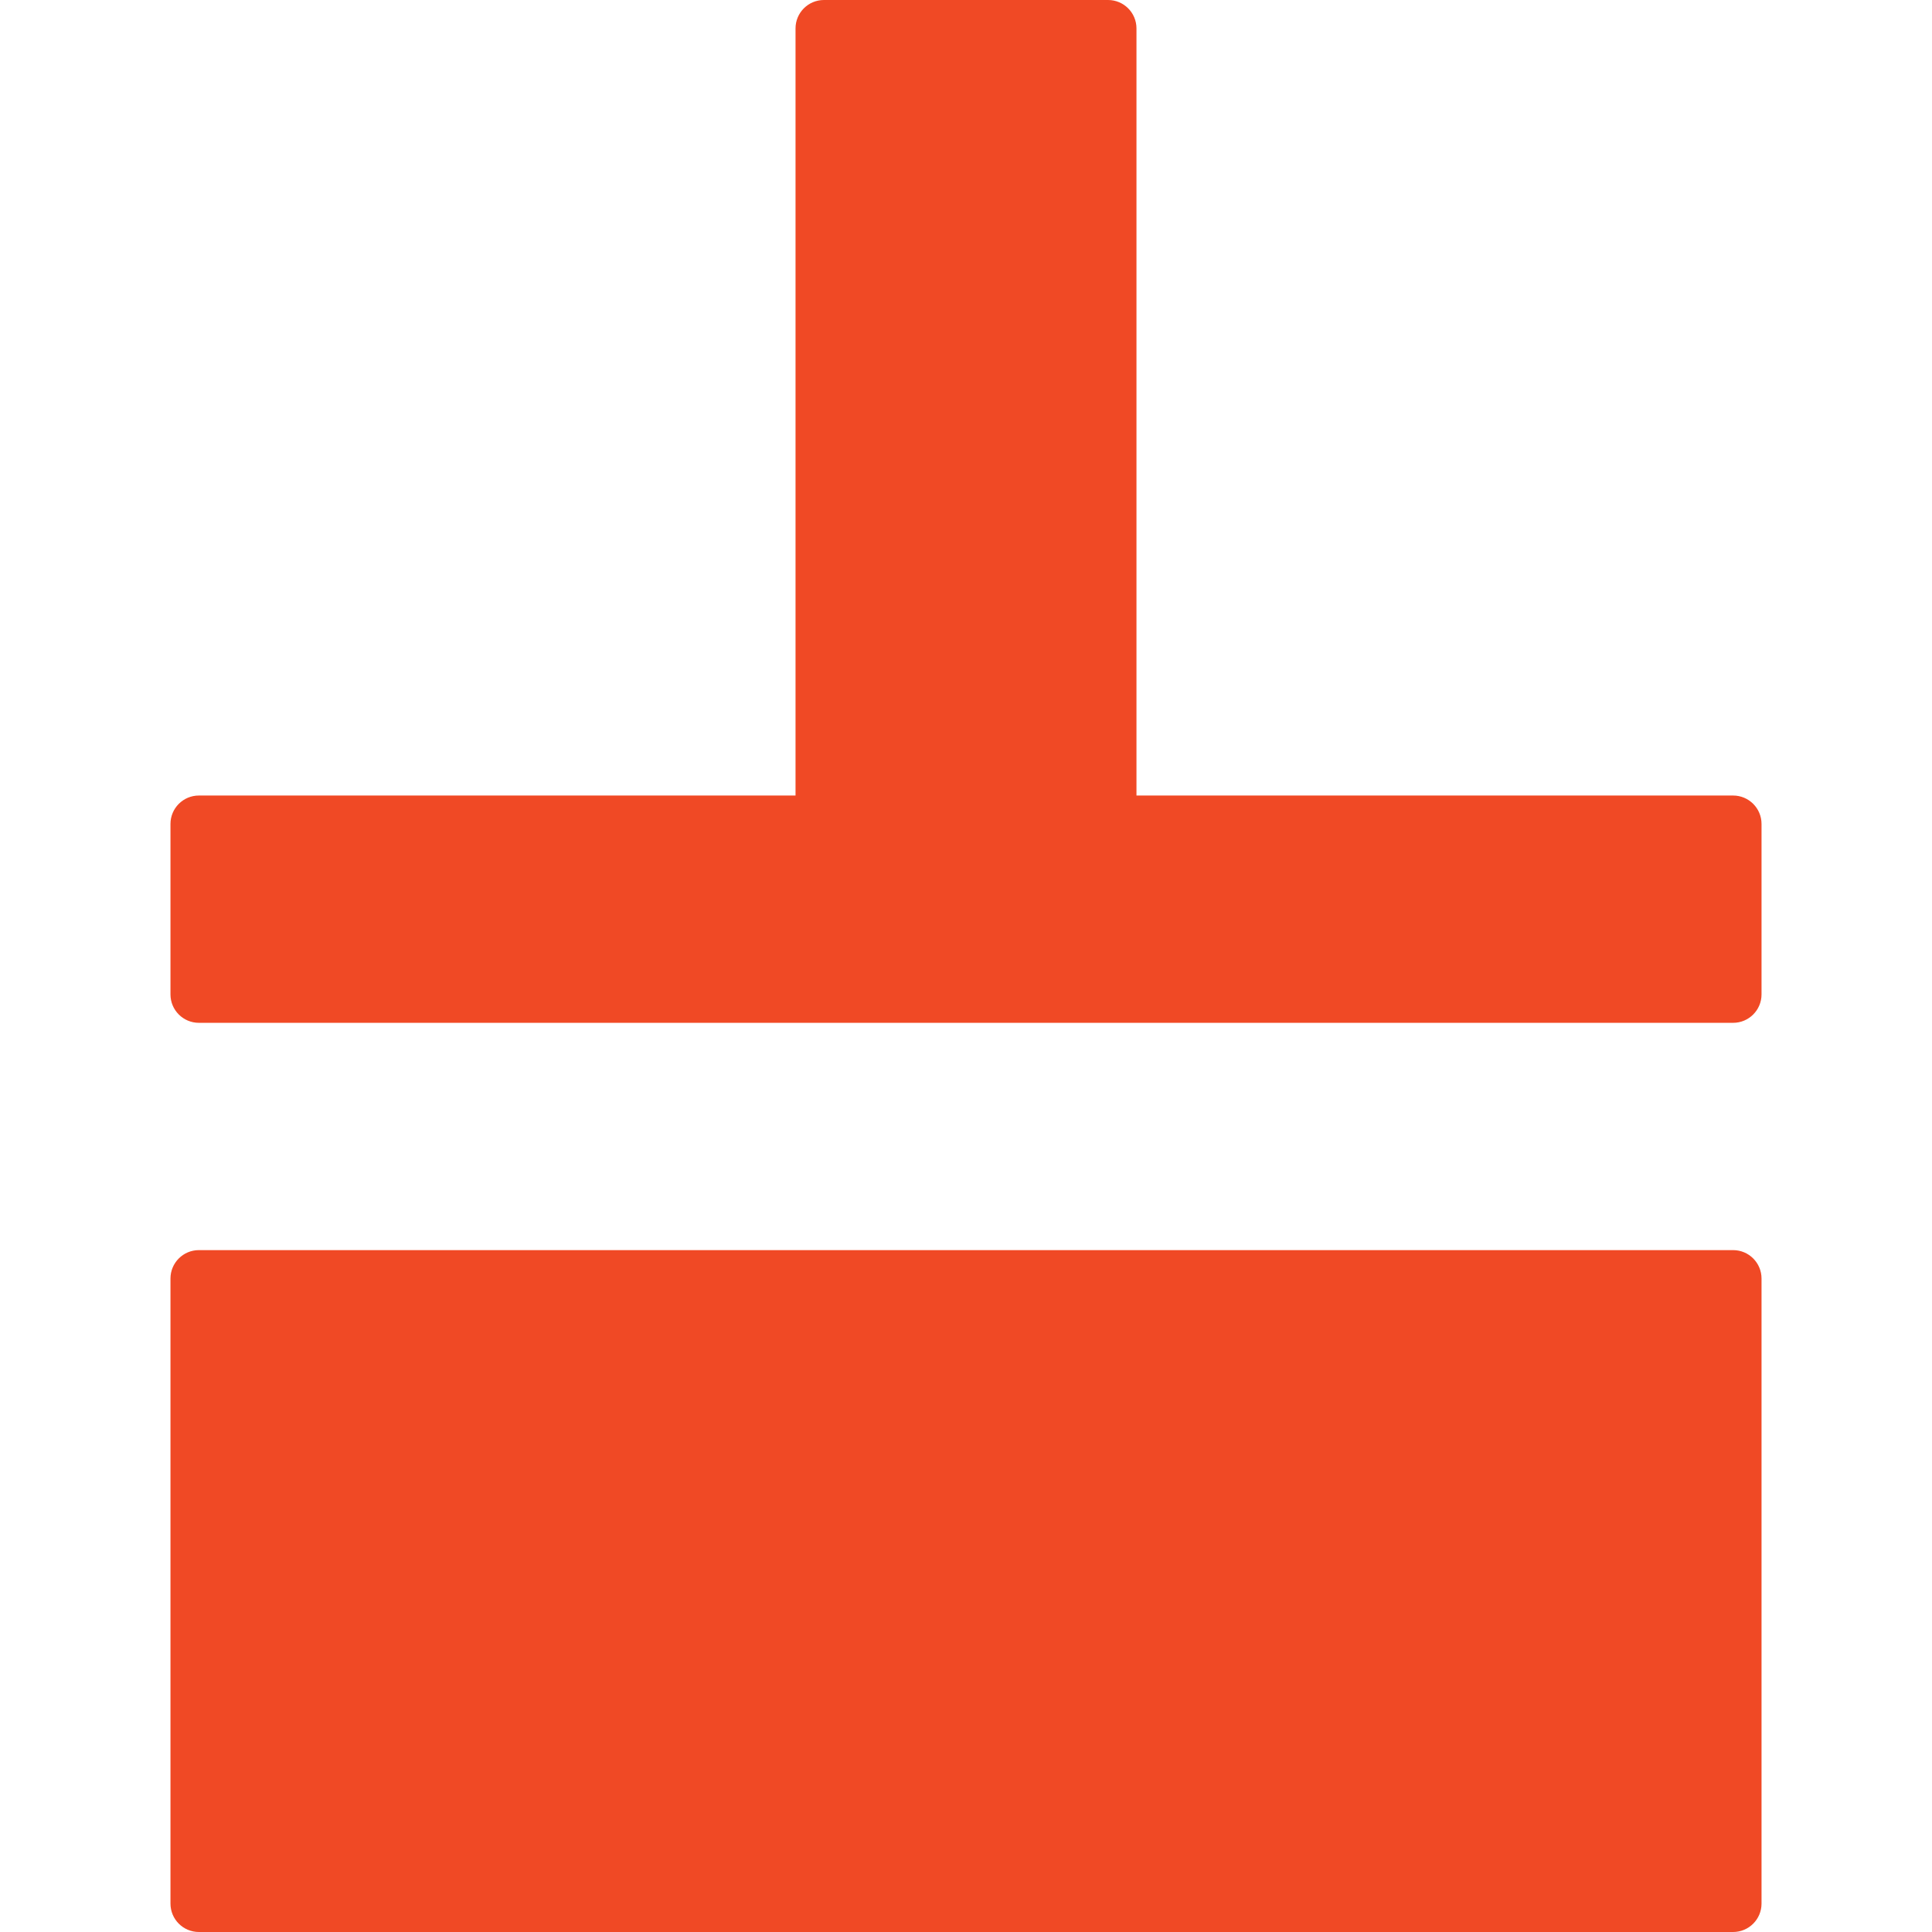
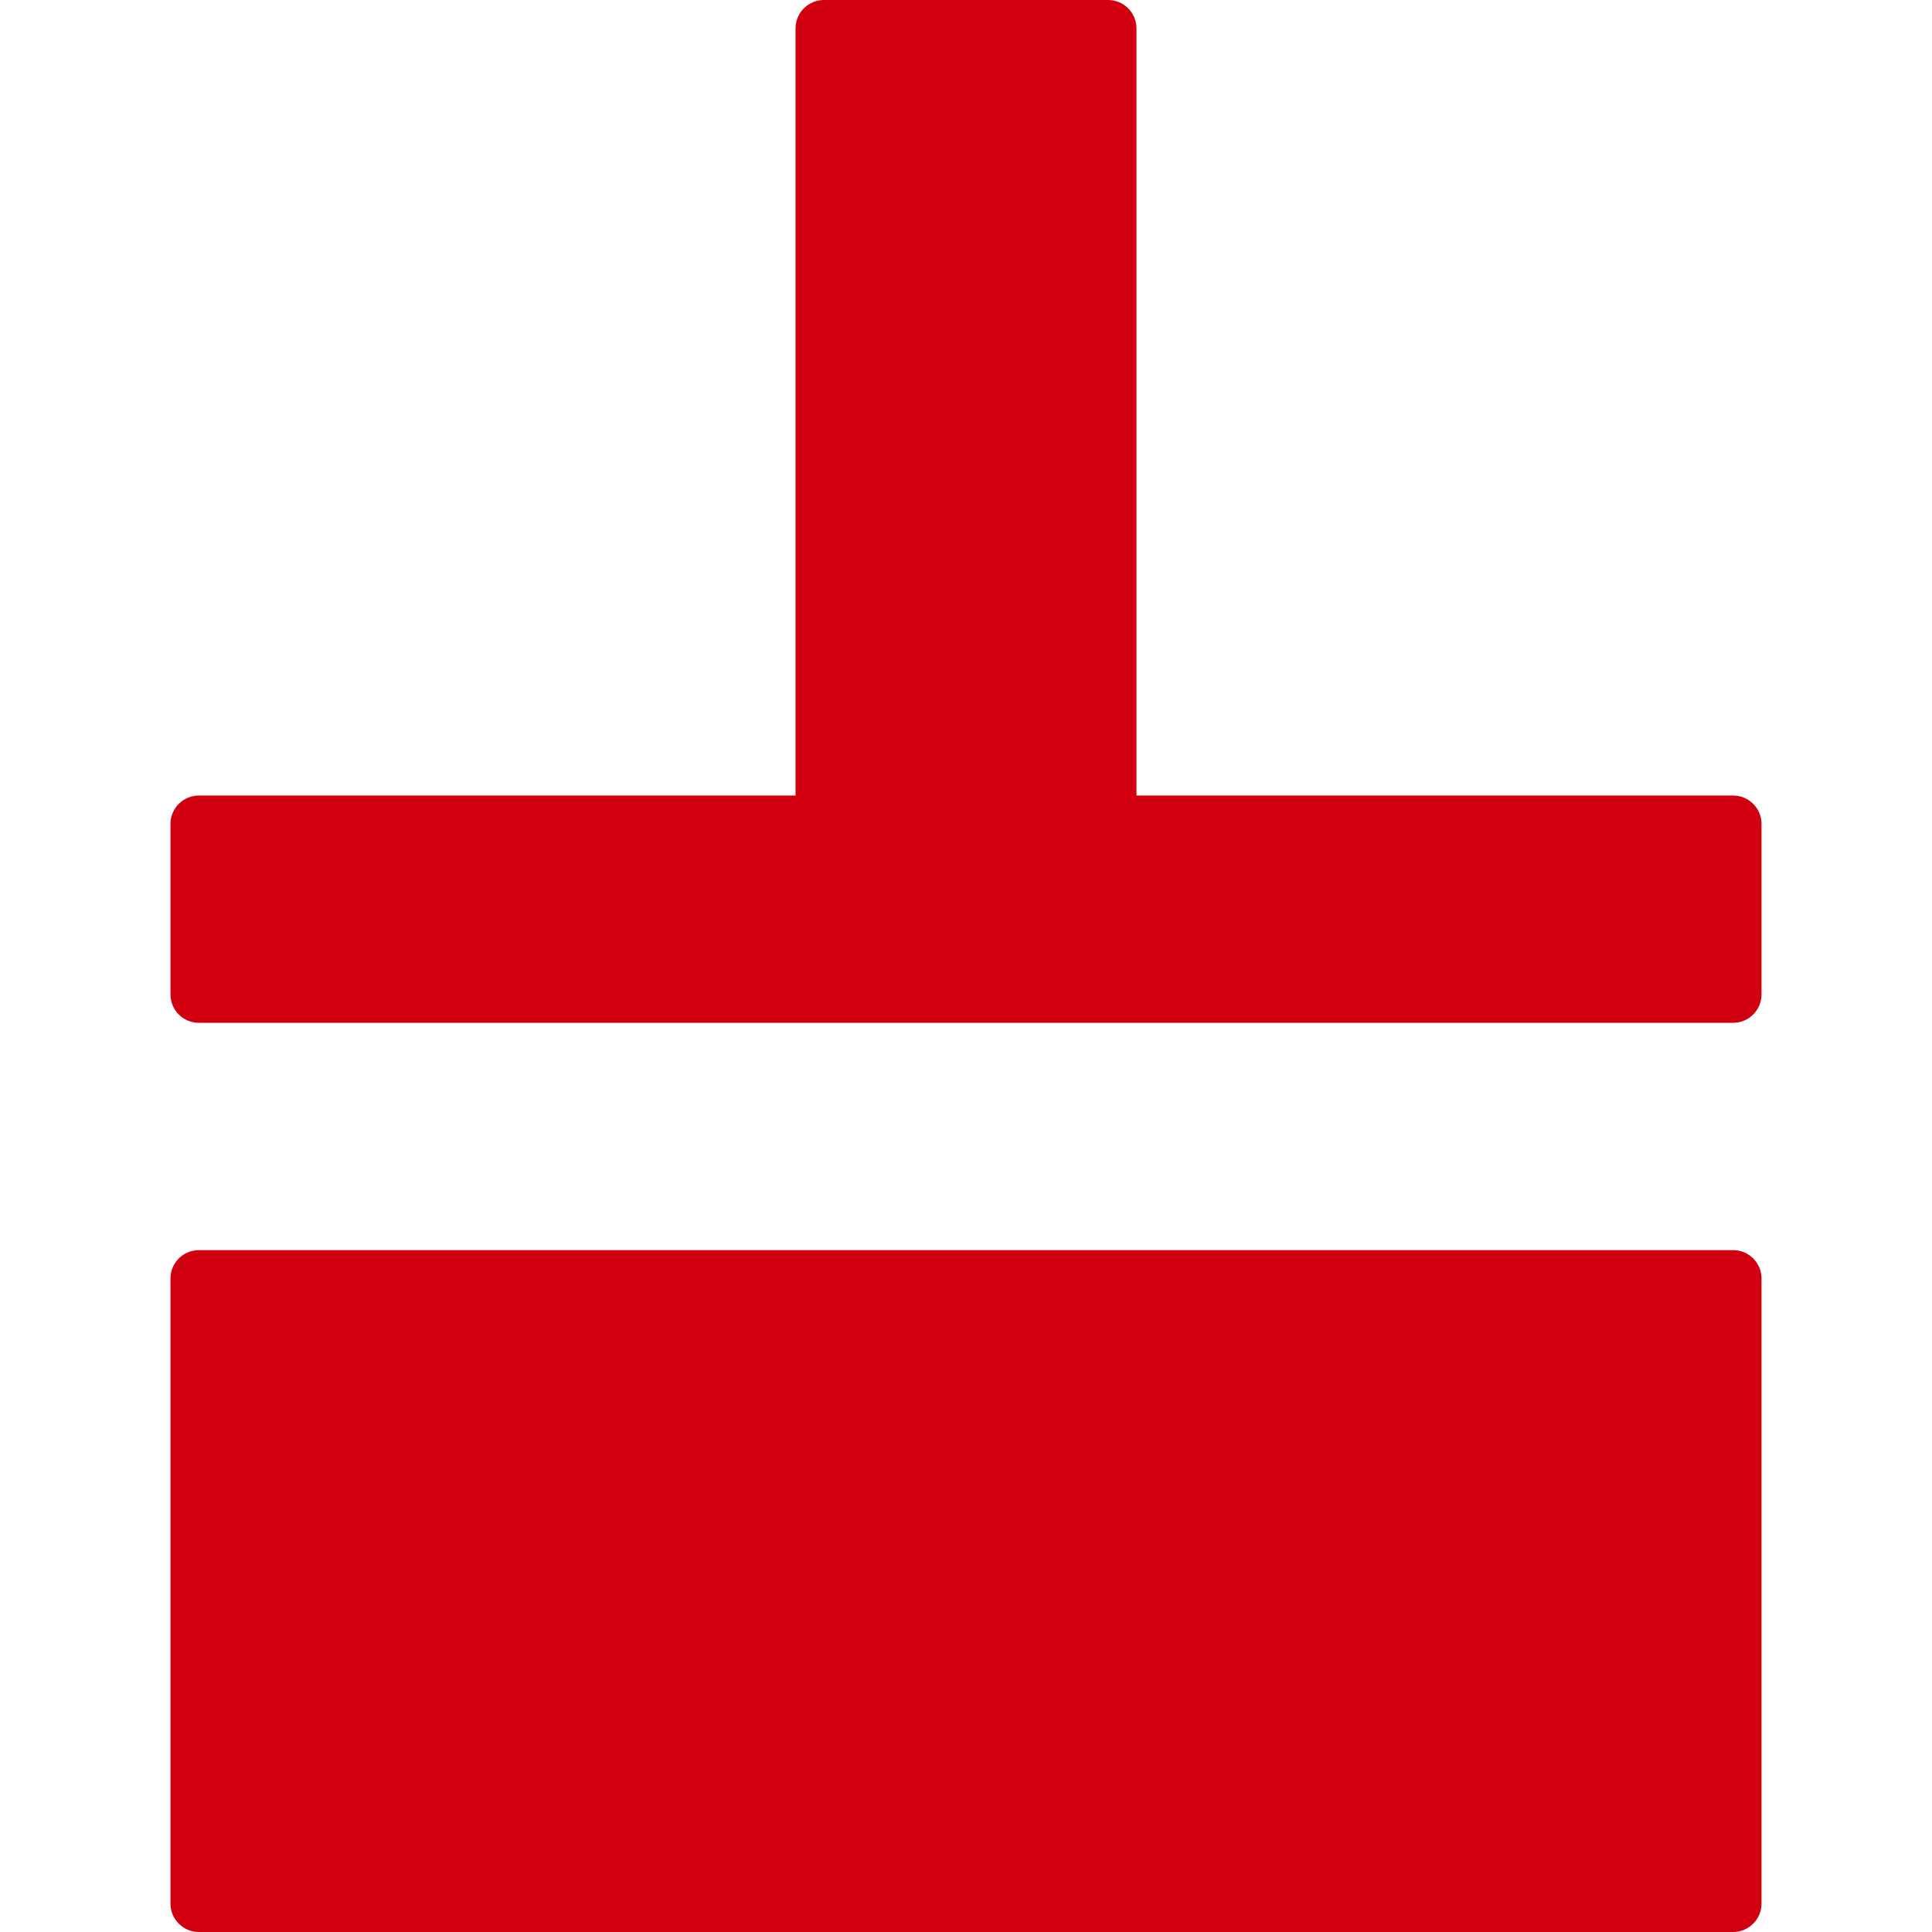
<svg xmlns="http://www.w3.org/2000/svg" t="1739720749432" class="icon" viewBox="0 0 1024 1024" version="1.1" p-id="3776" width="256" height="256">
-   <path d="M933.647 677.647v331.294a15.059 15.059 0 0 1-15.059 15.059H105.412a15.059 15.059 0 0 1-15.059-15.059v-331.294a15.059 15.059 0 0 1 15.059-15.059h813.176a15.059 15.059 0 0 1 15.059 15.059z m-843.294-150.588v-90.353a15.059 15.059 0 0 1 15.059-15.059H421.647V15.059a15.059 15.059 0 0 1 15.059-15.059h150.588a15.059 15.059 0 0 1 15.059 15.059V421.647h316.235a15.059 15.059 0 0 1 15.059 15.059v90.353a15.059 15.059 0 0 1-15.059 15.059H105.412a15.059 15.059 0 0 1-15.059-15.059z" fill="#F04925" p-id="3777" />
+   <path d="M933.647 677.647v331.294a15.059 15.059 0 0 1-15.059 15.059H105.412a15.059 15.059 0 0 1-15.059-15.059v-331.294a15.059 15.059 0 0 1 15.059-15.059h813.176a15.059 15.059 0 0 1 15.059 15.059z m-843.294-150.588v-90.353a15.059 15.059 0 0 1 15.059-15.059H421.647V15.059a15.059 15.059 0 0 1 15.059-15.059h150.588a15.059 15.059 0 0 1 15.059 15.059V421.647h316.235a15.059 15.059 0 0 1 15.059 15.059v90.353a15.059 15.059 0 0 1-15.059 15.059H105.412a15.059 15.059 0 0 1-15.059-15.059z" fill="#D10011" p-id="3777" />
</svg>
